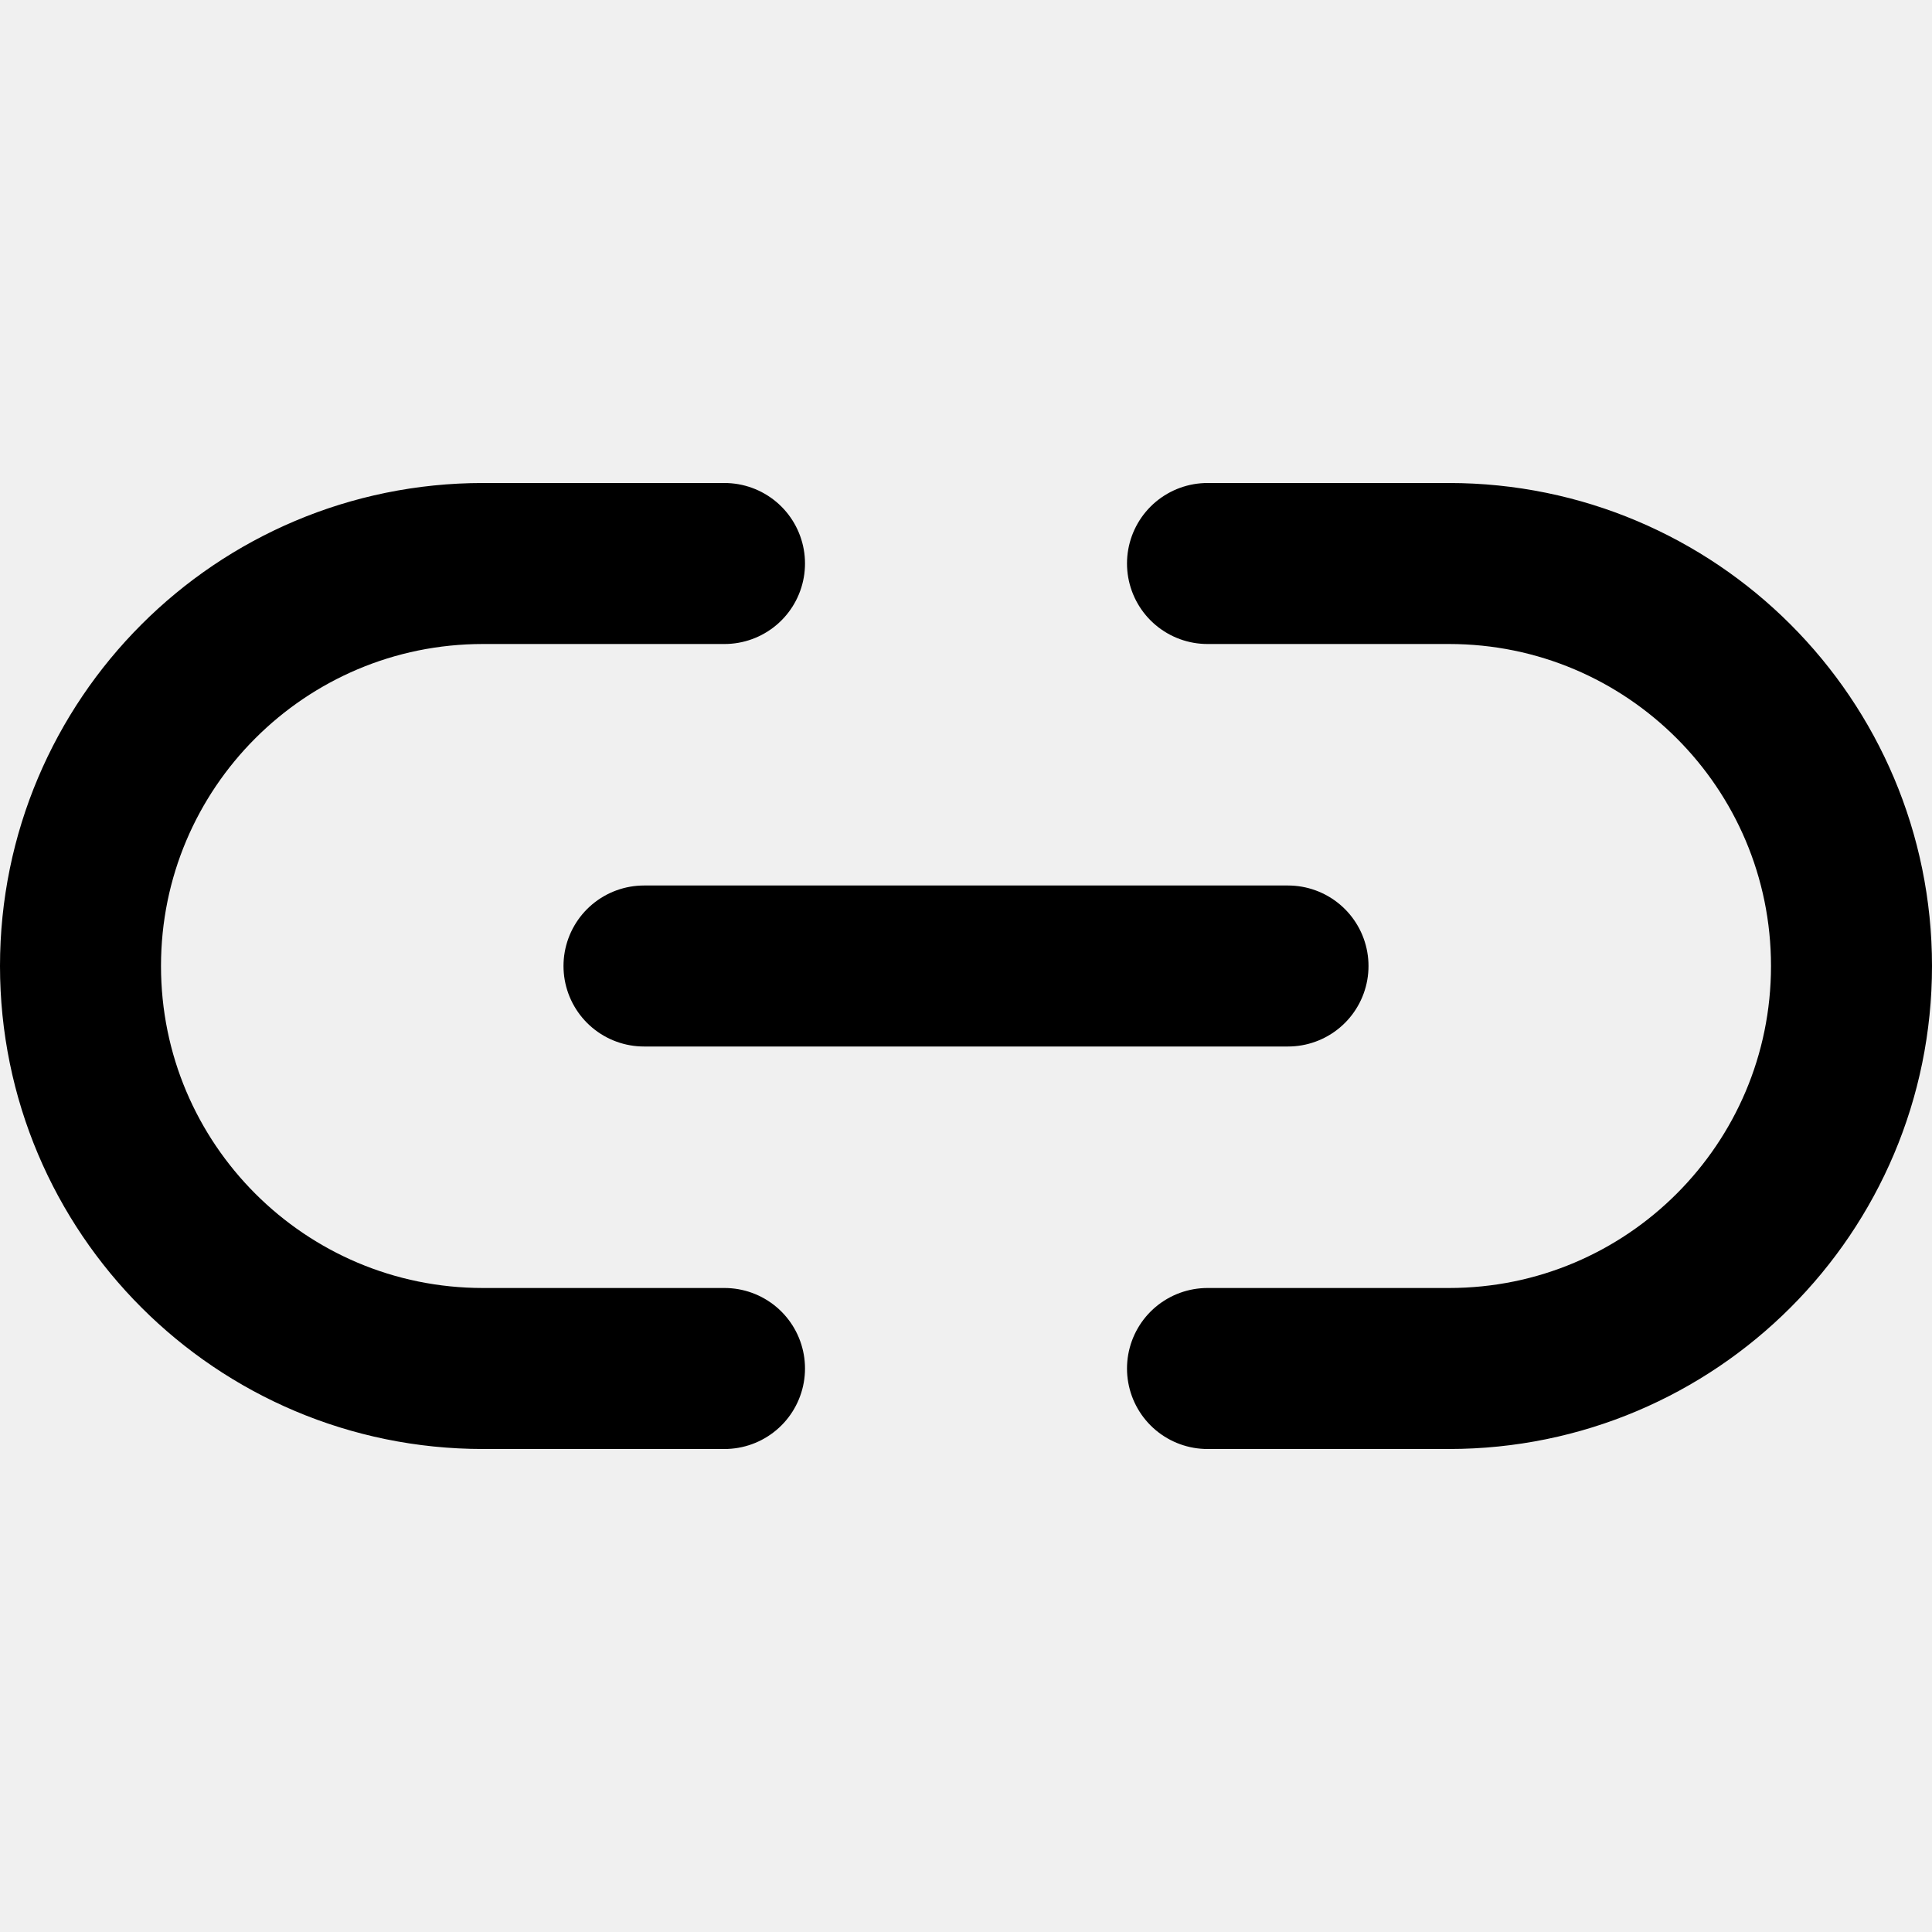
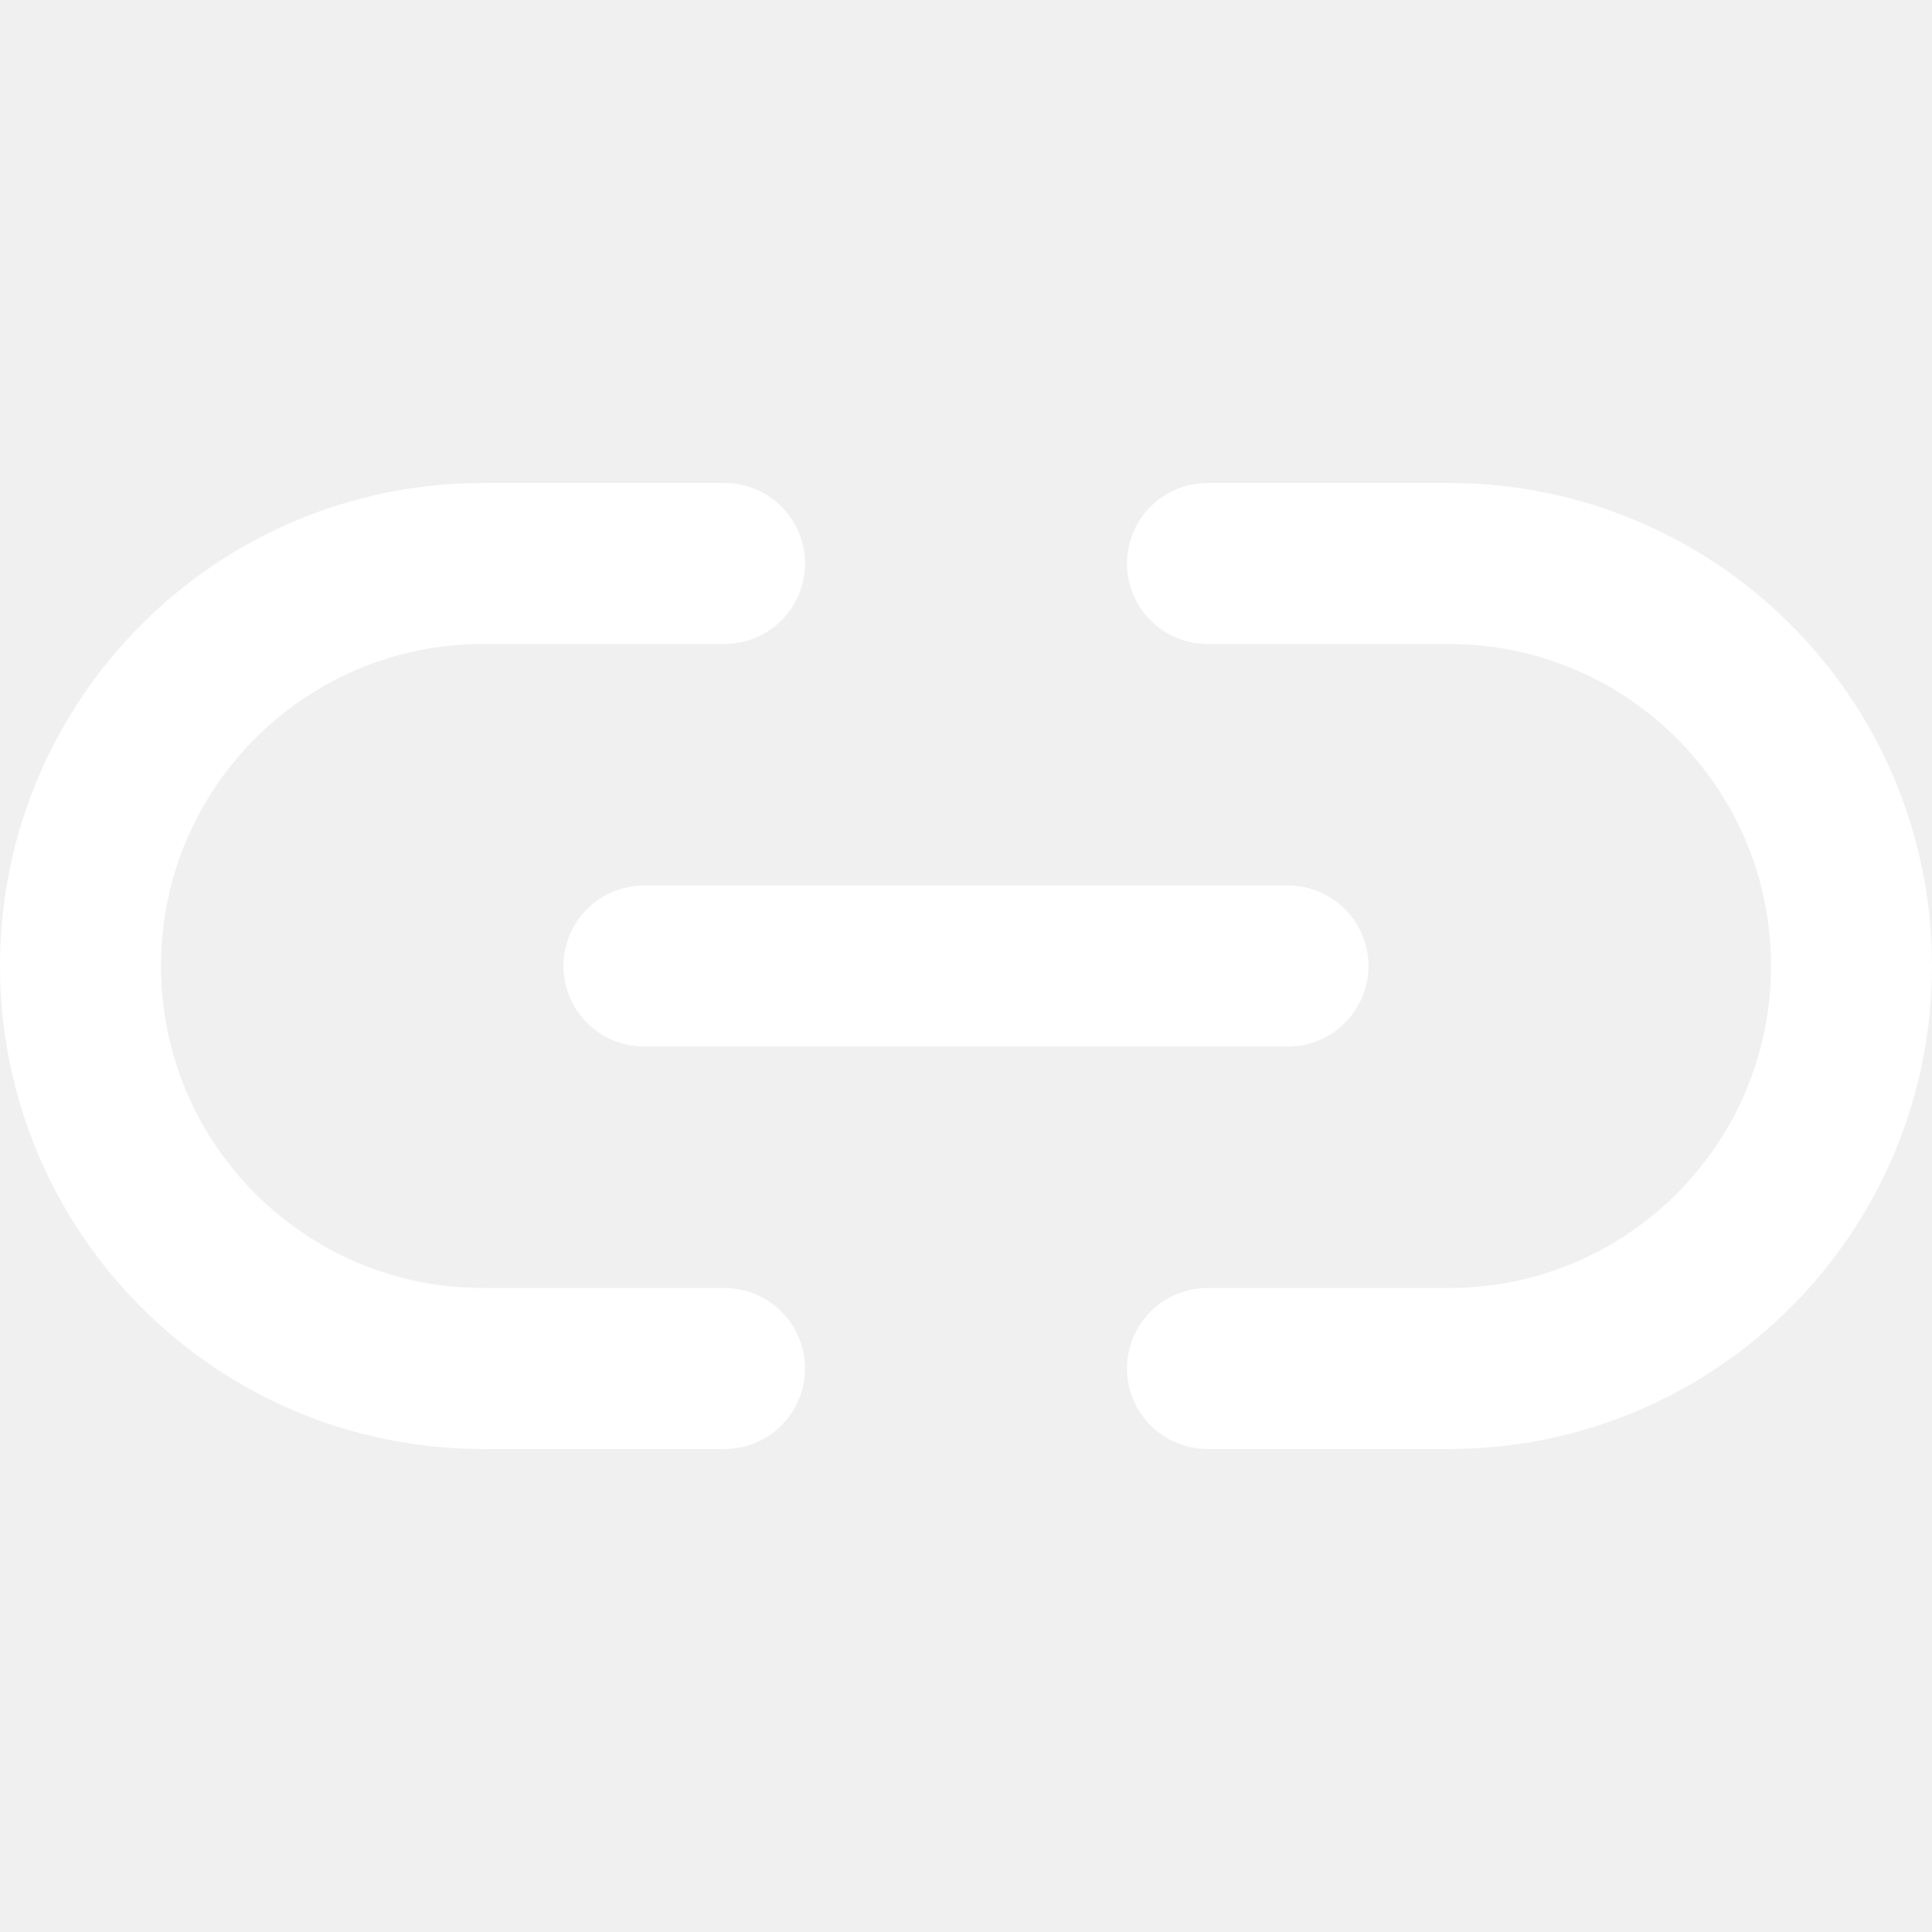
- <svg xmlns="http://www.w3.org/2000/svg" width="24" height="24" viewBox="0 0 24 24" fill="none" stroke="currentColor" stroke-width="2" stroke-linecap="round" stroke-linejoin="round" class="feather feather-link-2">
-   <path d="M15 7h3a5 5 0 0 1 5 5 5 5 0 0 1-5 5h-3m-6 0H6a5 5 0 0 1-5-5 5 5 0 0 1 5-5h3" />
-   <line x1="8" y1="12" x2="16" y2="12" />
+ <svg xmlns="http://www.w3.org/2000/svg" width="24" height="24" viewBox="0 0 24 24" fill="none" stroke="currentColor" stroke-width="2" stroke-linecap="round" stroke-linejoin="round" class="feather feather-link-2" version="1.1" id="svg1">
+   <defs id="defs1" />
+   <path d="M15 7h3a5 5 0 0 1 5 5 5 5 0 0 1-5 5h-3m-6 0H6a5 5 0 0 1-5-5 5 5 0 0 1 5-5h3" id="path1" style="stroke:#ffffff;stroke-opacity:1" />
+   <line x1="8" y1="12" x2="16" y2="12" id="line1" style="stroke:#ffffff;stroke-opacity:1" />
</svg>
